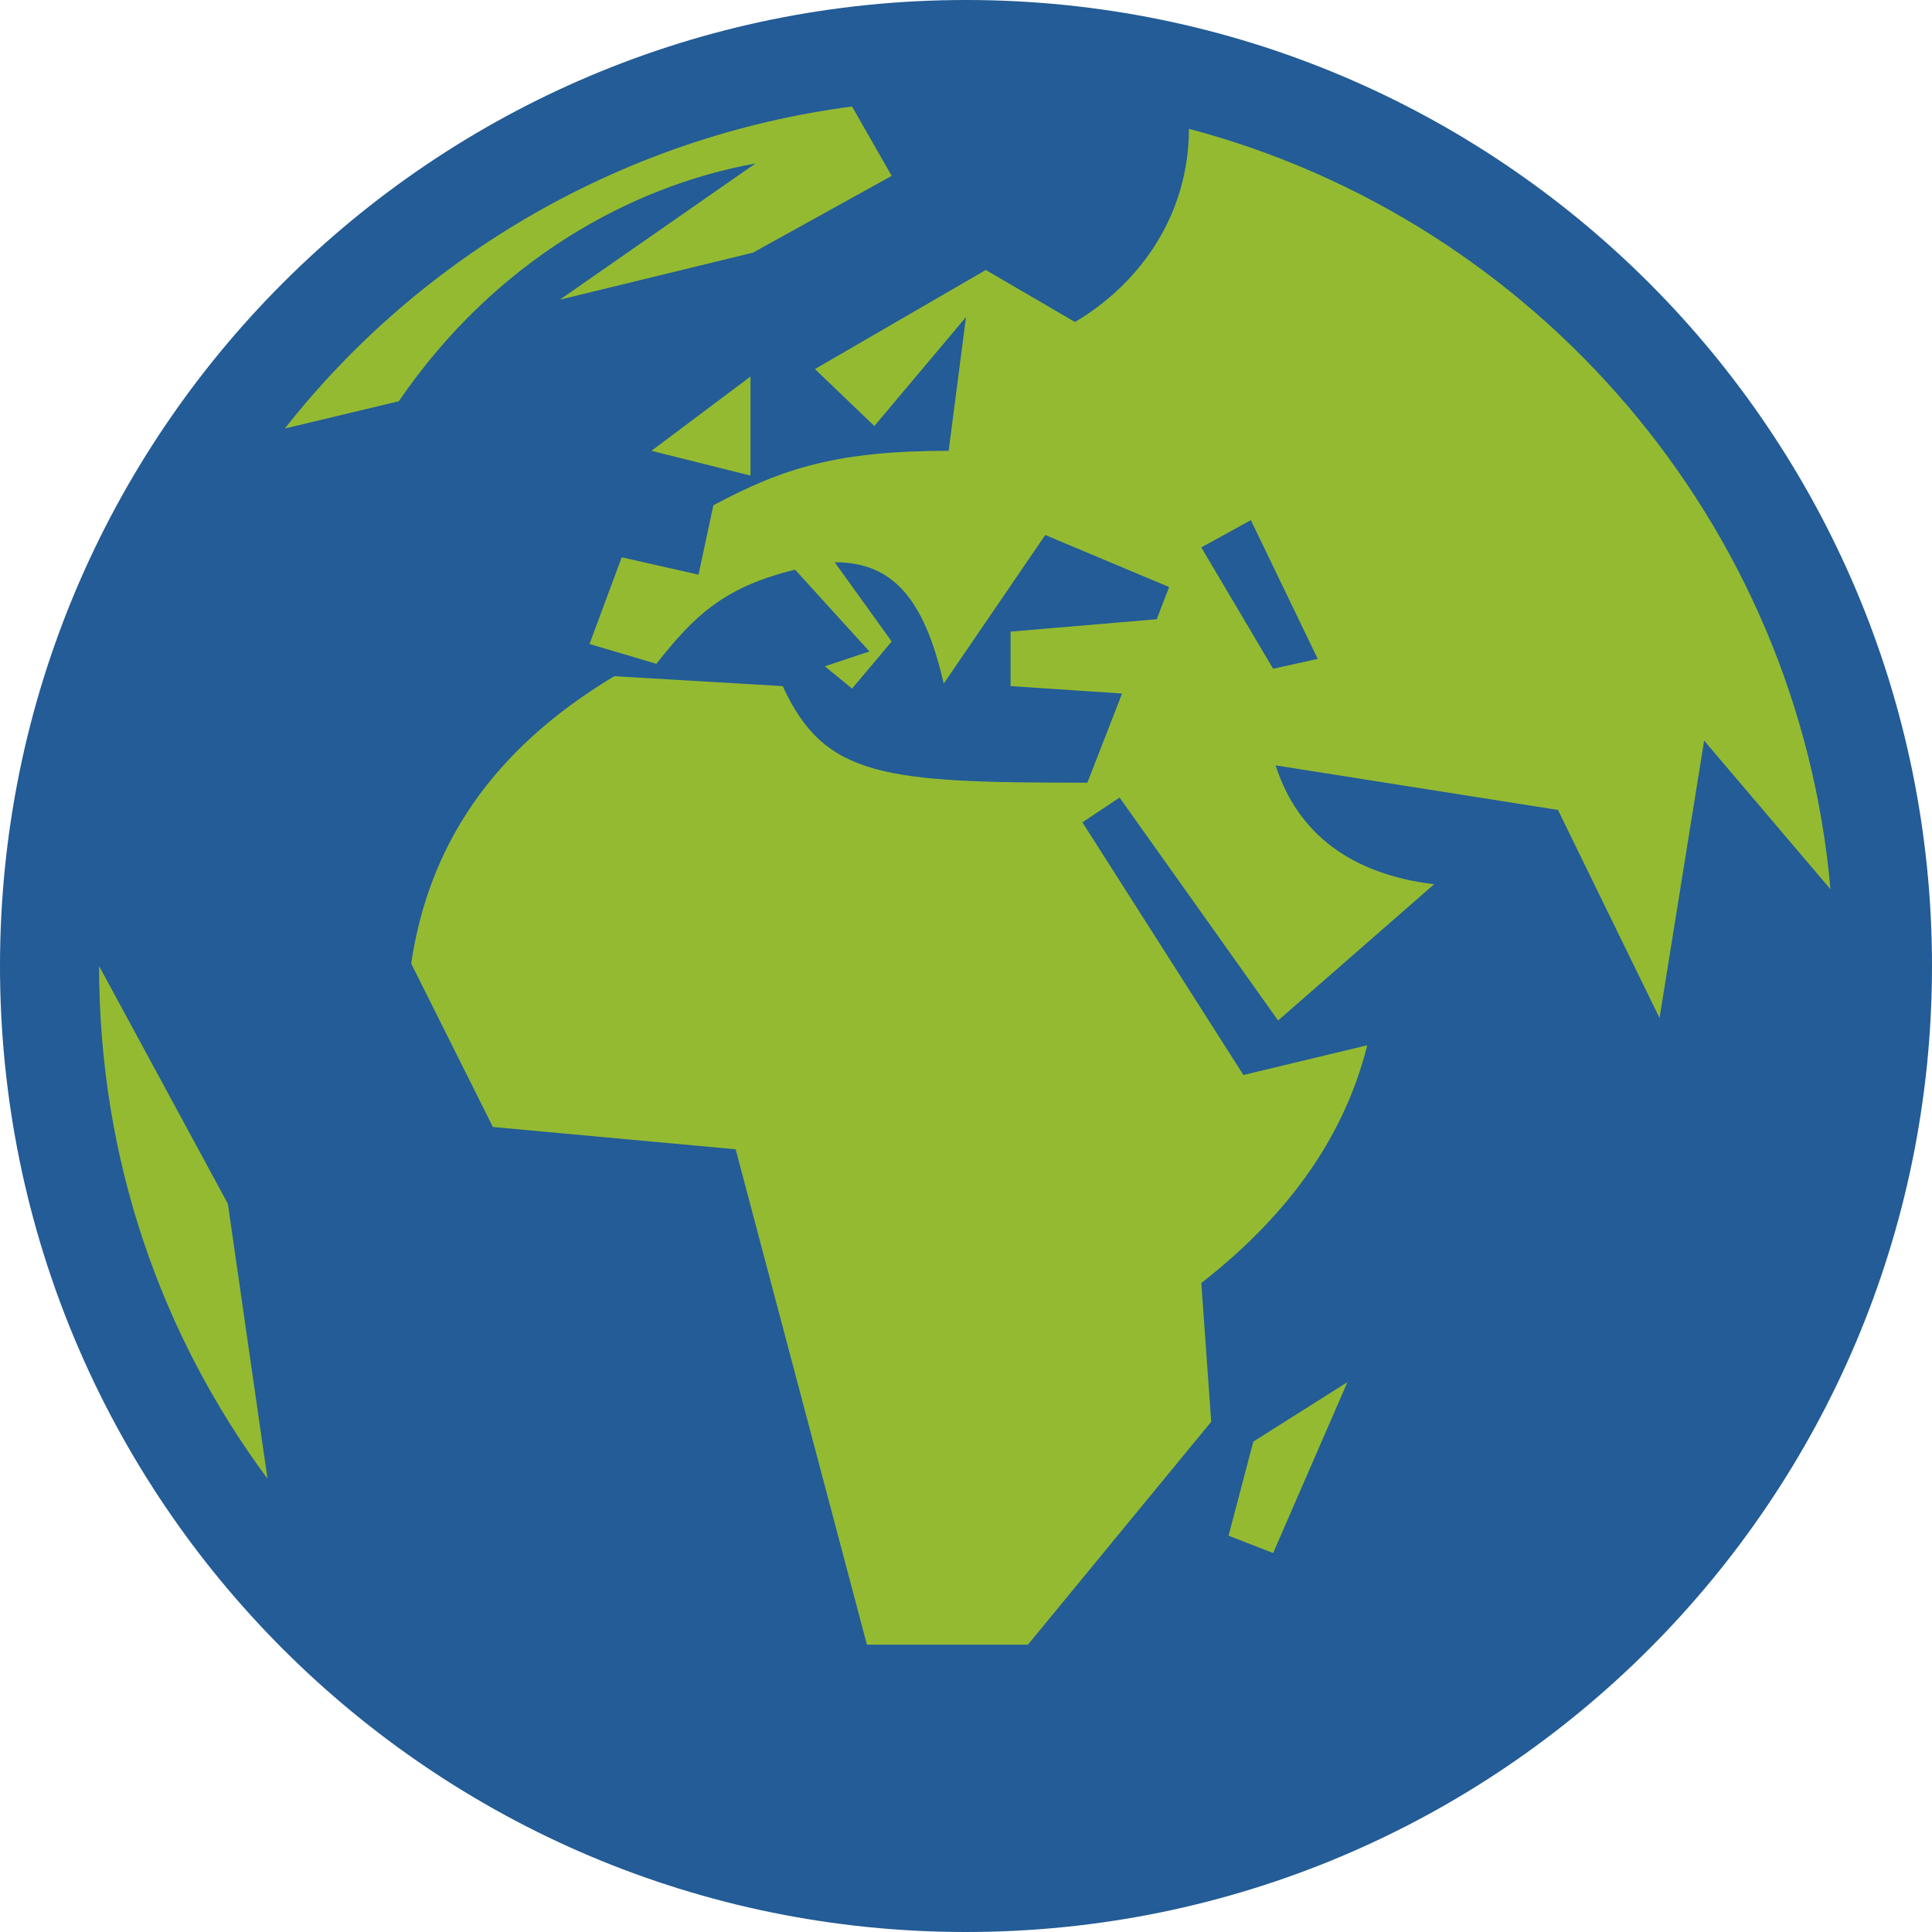
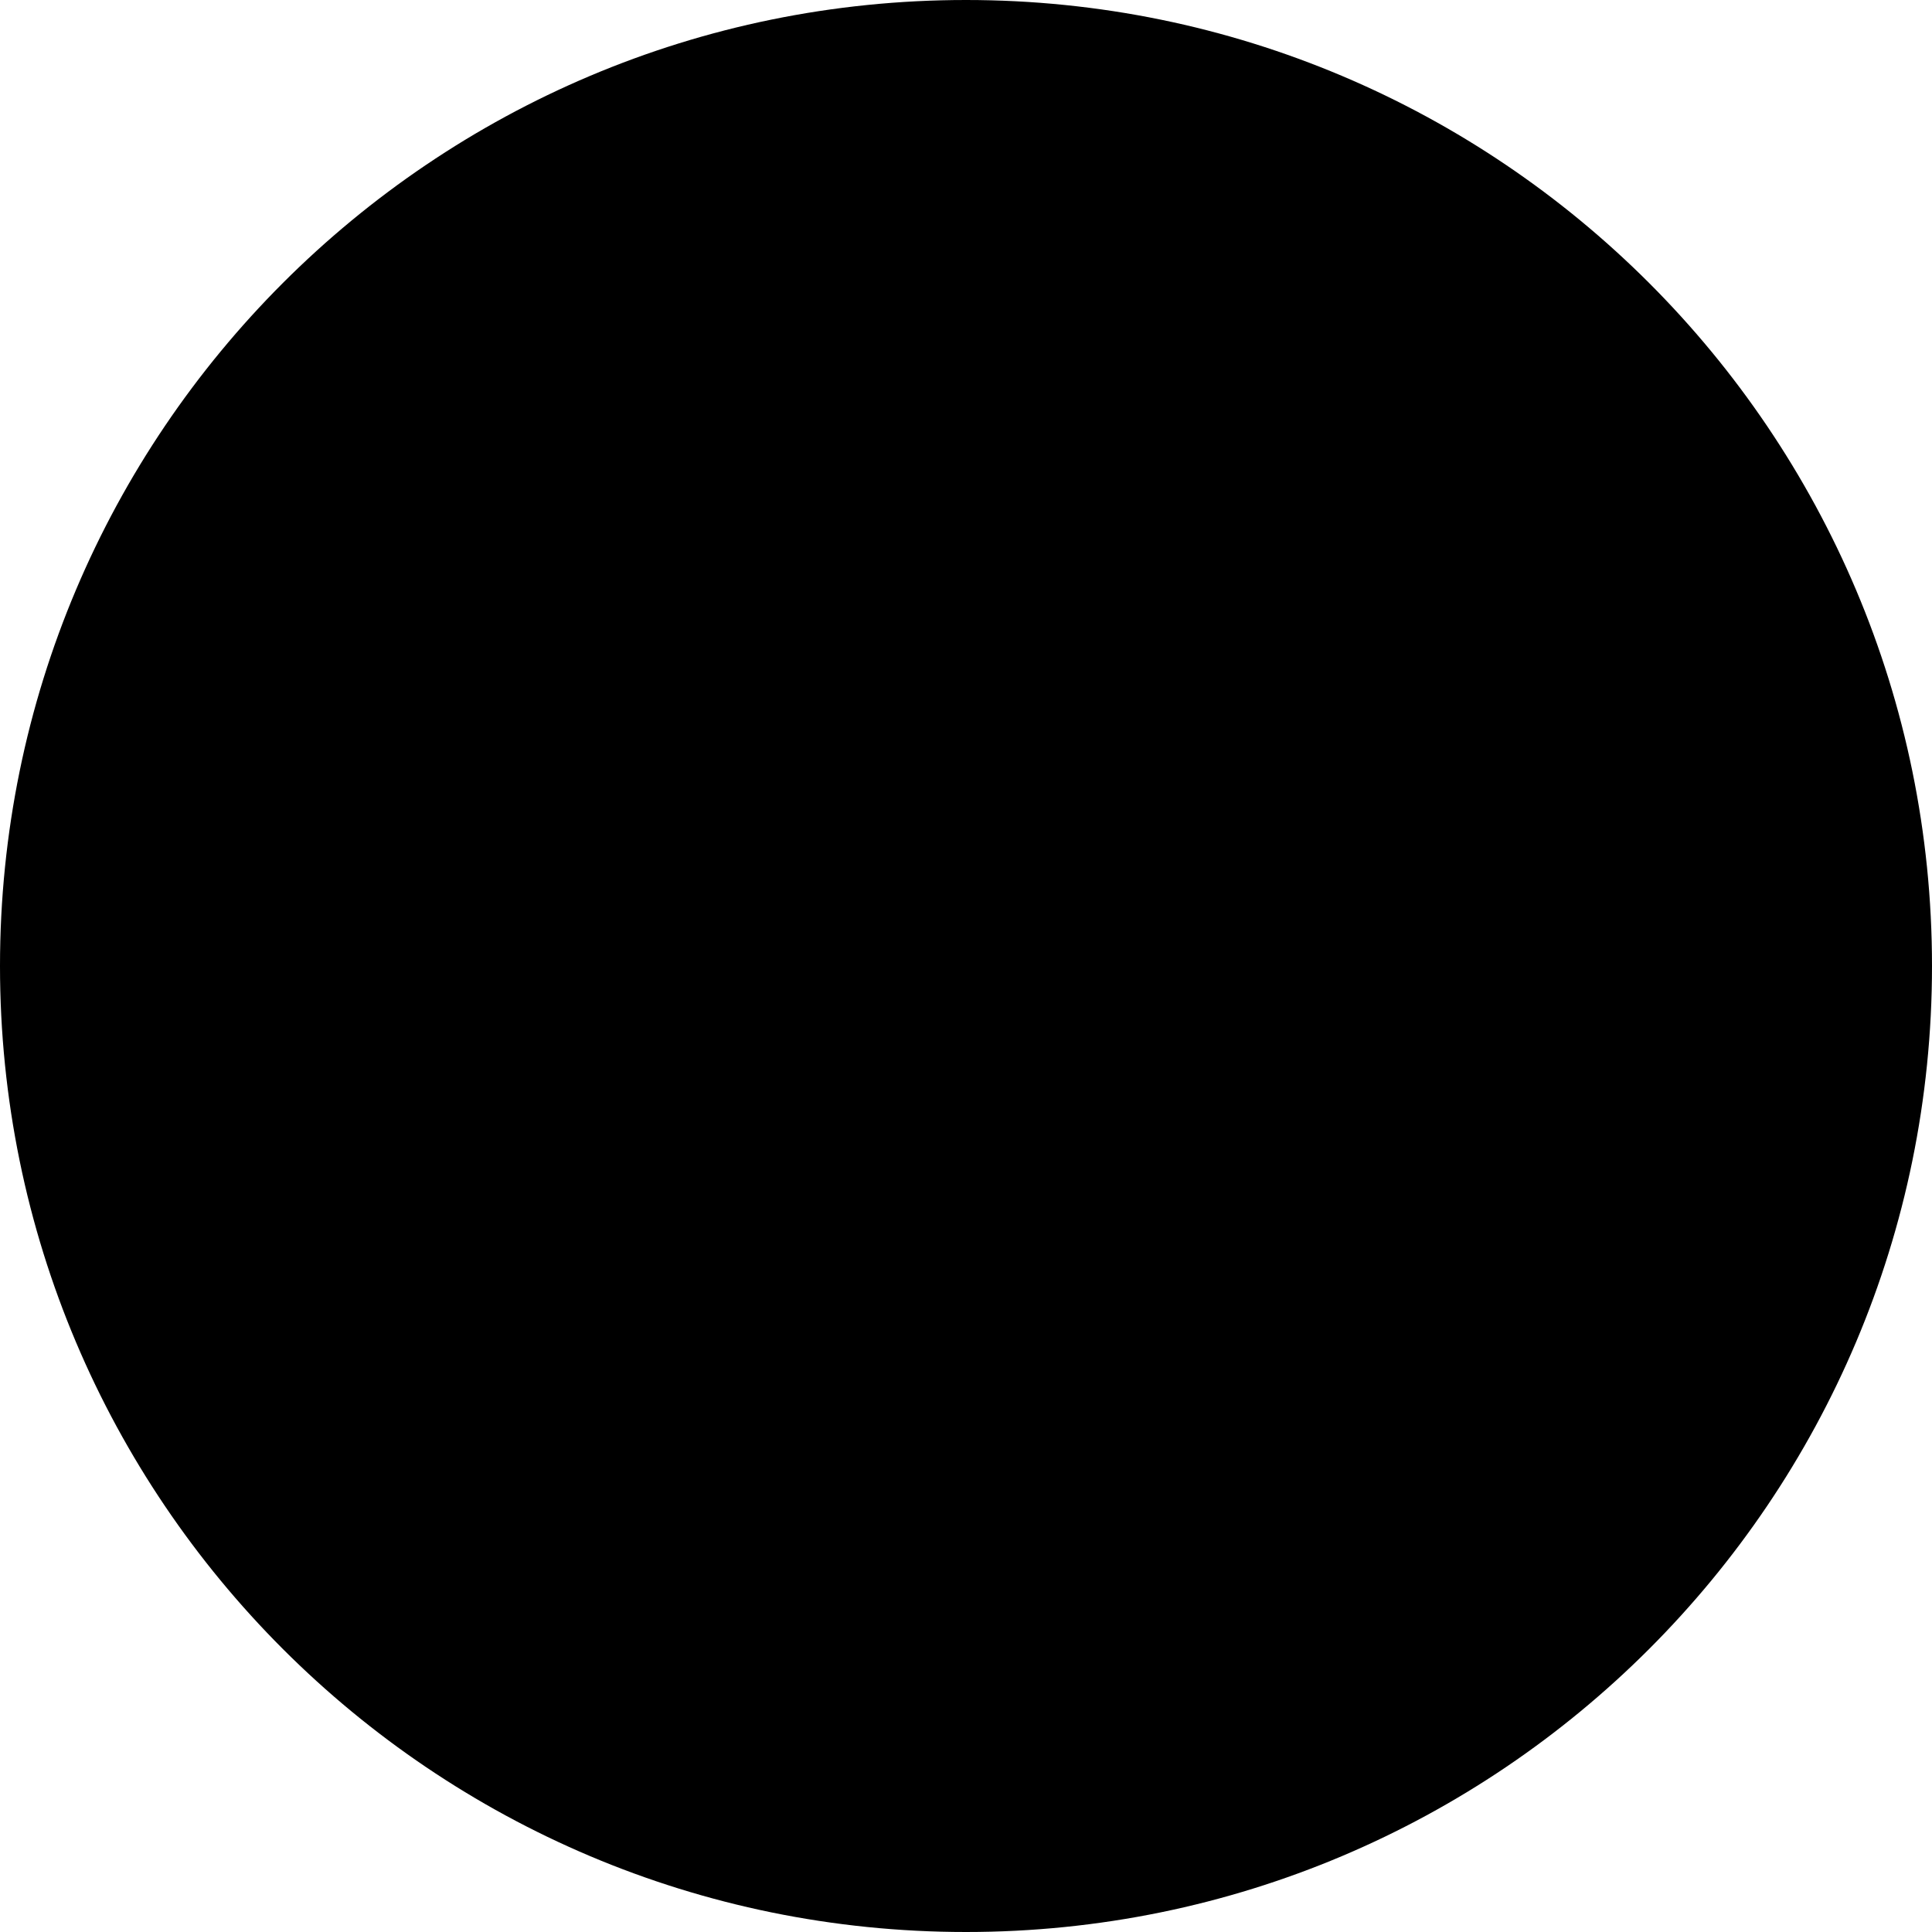
- <svg xmlns="http://www.w3.org/2000/svg" version="1.1" viewBox="0 0 156 156">
-   <circle cx="78" cy="78" r="78" fill="#235c96" />
-   <path d="m8 78c0 15.6 5 29.8 13.6 41.4l-3.2-22.2zm15-43.4 9.2-2.2c7.8-11.4 18.8-17.4 28.8-19.2l-15.8 11 15.6-3.8 11.2-6.2-3.2-5.6c-18.4 2.4-34.8 12-45.8 26zm10.2 43.2 6.6 13.2 19.6 1.8 10.6 40h13l14.8-18-0.8-11.2c6.4-5 11.4-11.2 13.4-19.2l-10 2.4-13-20.4 3-2 12.8 18 12.6-11c-6.6-0.8-11-4-12.8-9.6l22.8 3.6 8.2 16.8 3.6-22.4 10.2 12c-2.6-29.6-23.8-54-51.8-61.4 0 6.8-3.8 12.4-9.2 15.6l-7.2-4.2-13.8 8 4.8 4.6 7.4-8.8-1.4 10.8c-9 0-13.4 1.4-19 4.4l-1.2 5.6-6.2-1.4-2.6 7 5.4 1.6c3-3.8 5.4-6.2 11.2-7.6l6 6.6-3.6 1.2 2.2 1.8 3.2-3.8-4.6-6.4c4.6 0 7.2 2.8 8.8 9.8l8.2-12 10 4.2-1 2.6-11.8 1v4.4l9 0.6-2.8 7.2c-16.4 0-21.2-0.4-24.6-7.8l-13.6-0.8c-10 6-15 13.8-16.4 23.2zm19.4-41.4 8 2v-8zm44.4 7.8 4-2.2 5.4 11.2-3.6 0.8zm2.2 79.8 3.6 1.4 6-13.8-7.6 4.8z" fill="#94ba32" />
+ <svg xmlns="http://www.w3.org/2000/svg" width="156" height="156">
+   <style>
+     @media (prefers-color-scheme: light) {
+       path.sea {
+         fill: #064273;
+       }
+ 
+       path.ground {
+         fill: #94ba32;
+       }
+     }
+ 
+     @media (prefers-color-scheme: dark) {
+       path.sea {
+         fill: #000000;
+       }
+ 
+       path.ground {
+         fill: #d0ff00;
+       }
+     }
+   </style>
+   <path class="sea" d="M 78 0 A 78 78 0 0 0 0 78 A 78 78 0 0 0 78 156 A 78 78 0 0 0 156 78 A 78 78 0 0 0 78 0 z " />
+   <path class="ground" d="m8 78c0 15.6 5 29.8 13.6 41.4l-3.2-22.2zm15-43.4 9.2-2.2c7.8-11.4 18.8-17.4 28.8-19.2l-15.8 11 15.6-3.8 11.2-6.2-3.2-5.6c-18.4 2.4-34.8 12-45.8 26zm10.2 43.2 6.6 13.2 19.6 1.8 10.6 40h13l14.8-18-0.8-11.2c6.4-5 11.4-11.2 13.4-19.2l-10 2.4-13-20.4 3-2 12.8 18 12.6-11c-6.6-0.8-11-4-12.8-9.6l22.8 3.6 8.2 16.8 3.6-22.4 10.2 12c-2.6-29.6-23.8-54-51.8-61.4 0 6.8-3.8 12.4-9.2 15.6l-7.2-4.2-13.8 8 4.8 4.6 7.4-8.8-1.4 10.8c-9 0-13.4 1.4-19 4.4l-1.2 5.6-6.2-1.4-2.6 7 5.4 1.6c3-3.8 5.4-6.2 11.2-7.6l6 6.6-3.6 1.2 2.2 1.8 3.2-3.8-4.6-6.4c4.6 0 7.2 2.8 8.8 9.8l8.2-12 10 4.2-1 2.6-11.8 1v4.4l9 0.6-2.8 7.2c-16.4 0-21.2-0.4-24.6-7.8l-13.6-0.8c-10 6-15 13.8-16.4 23.2zm19.4-41.4 8 2v-8zm44.4 7.8 4-2.2 5.4 11.2-3.6 0.8zm2.2 79.8 3.6 1.4 6-13.8-7.6 4.8z" id="path13" />
</svg>
